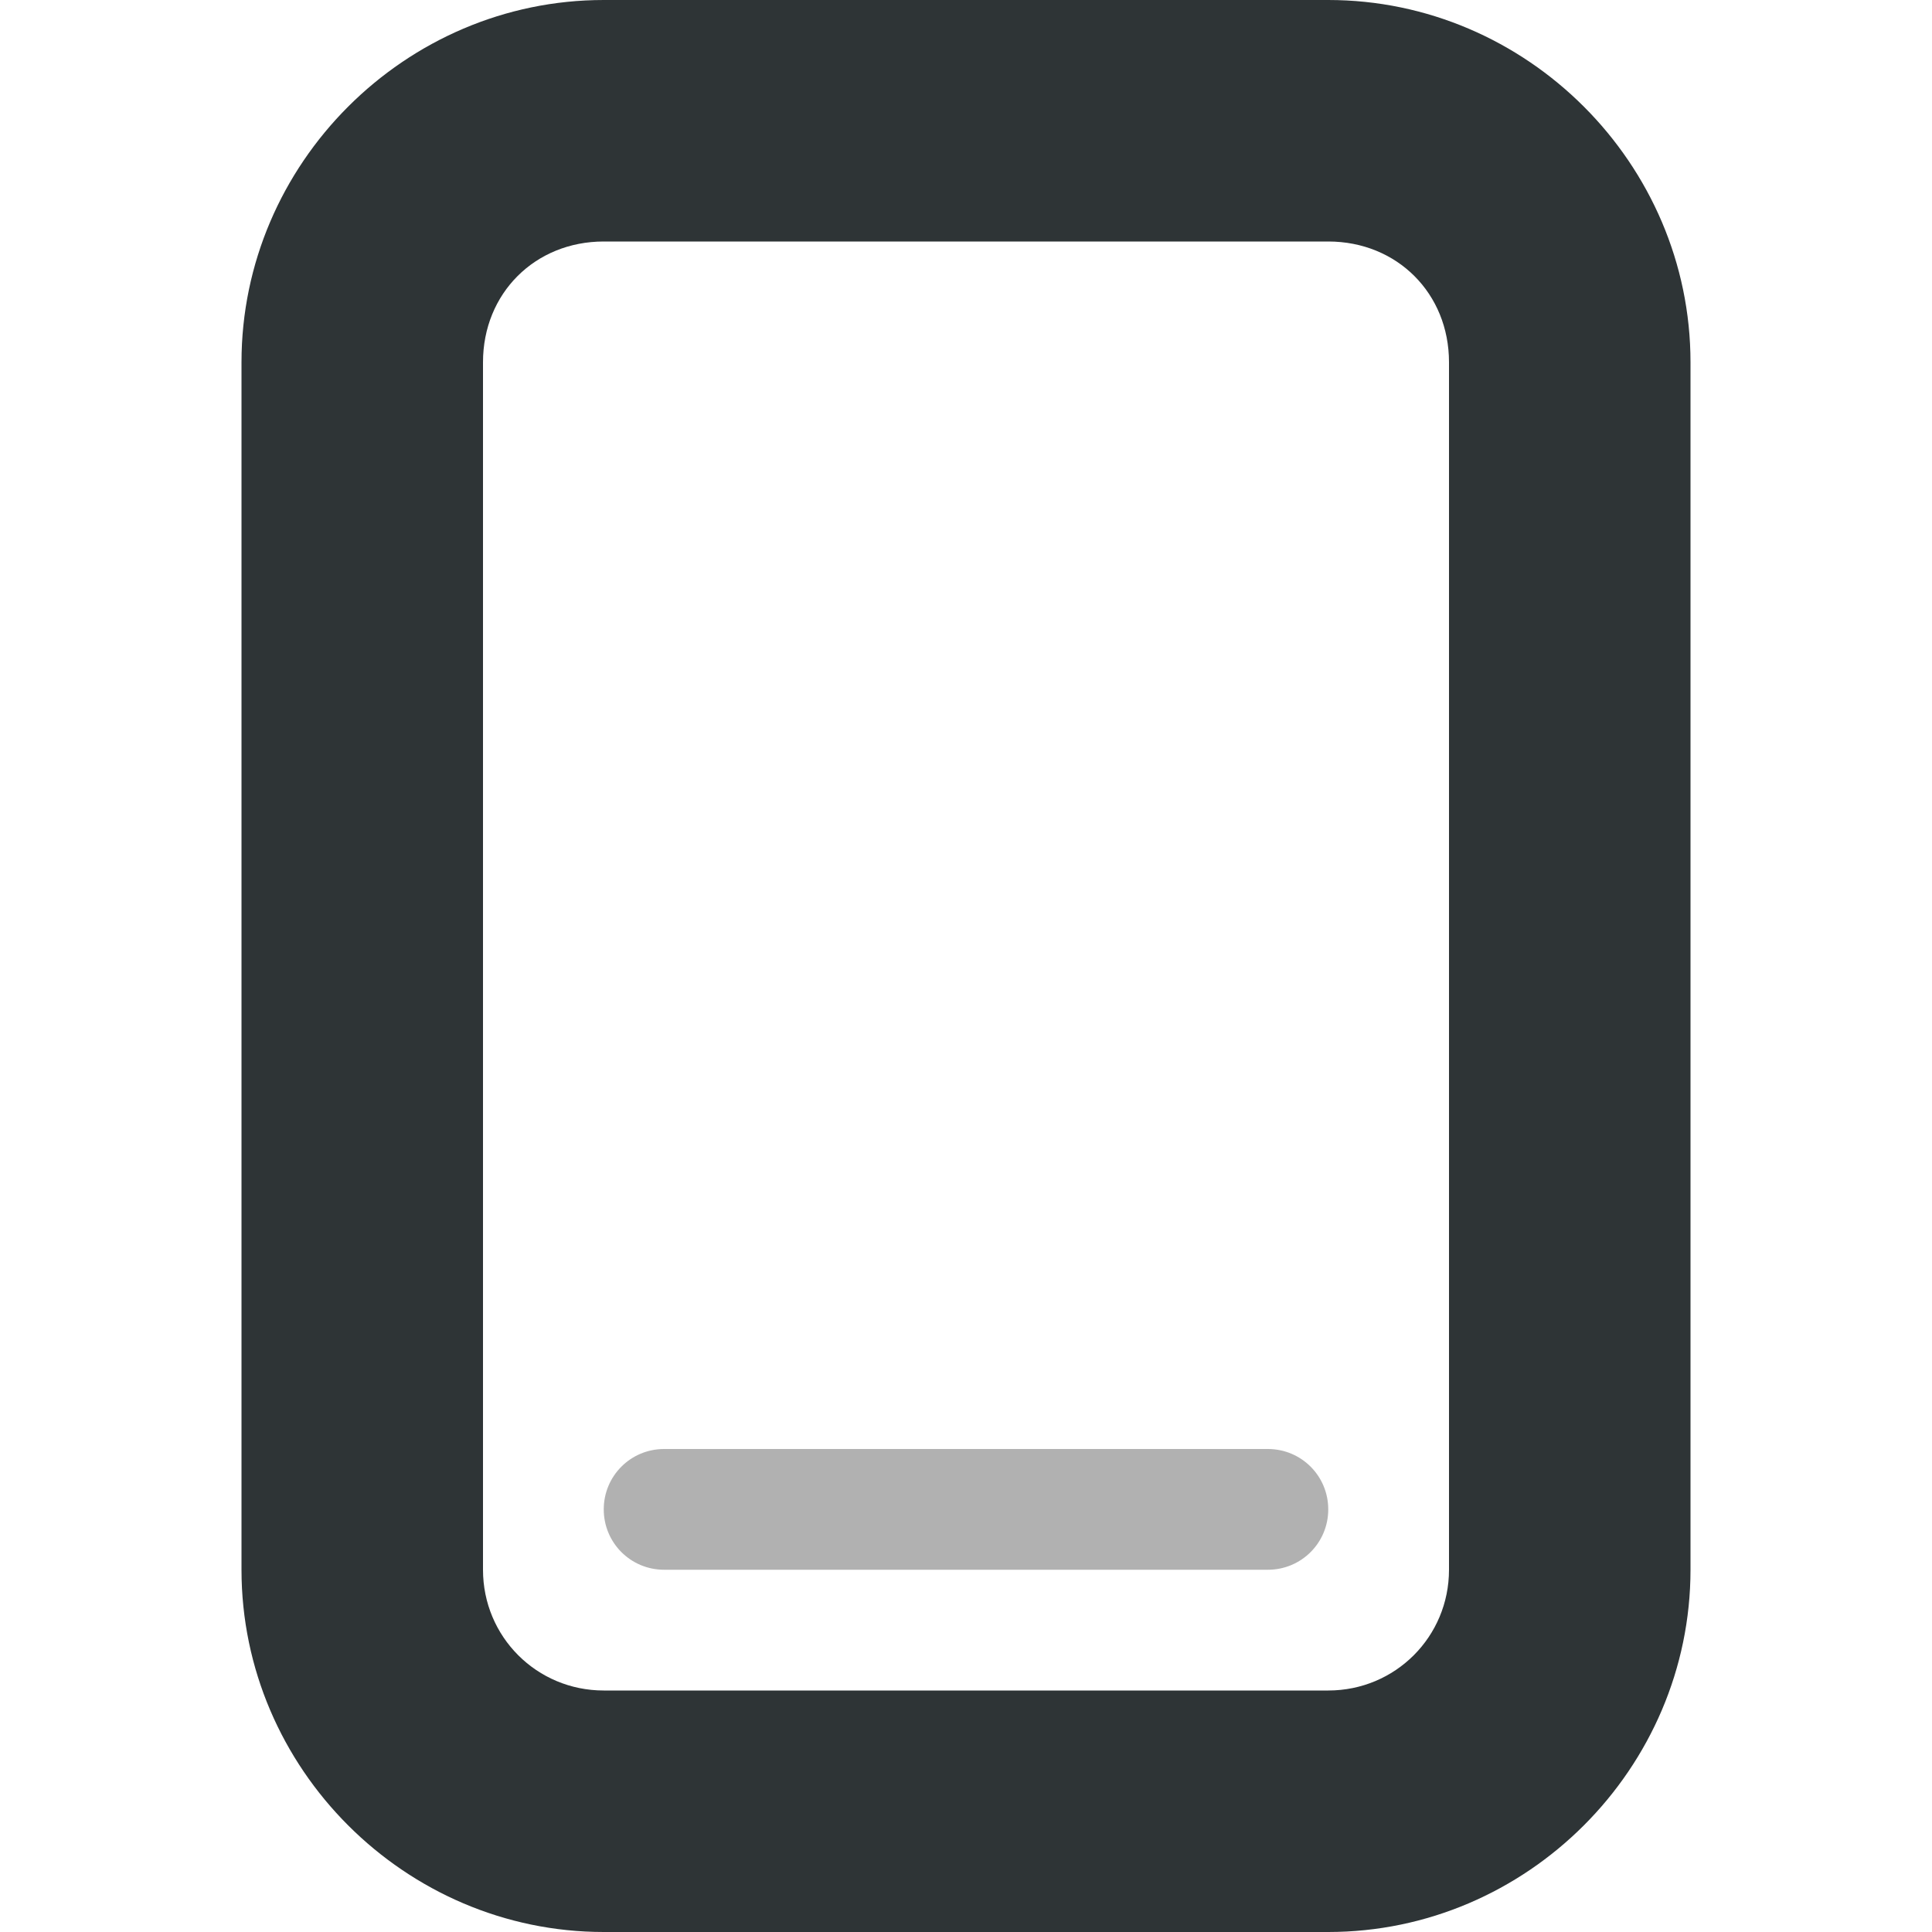
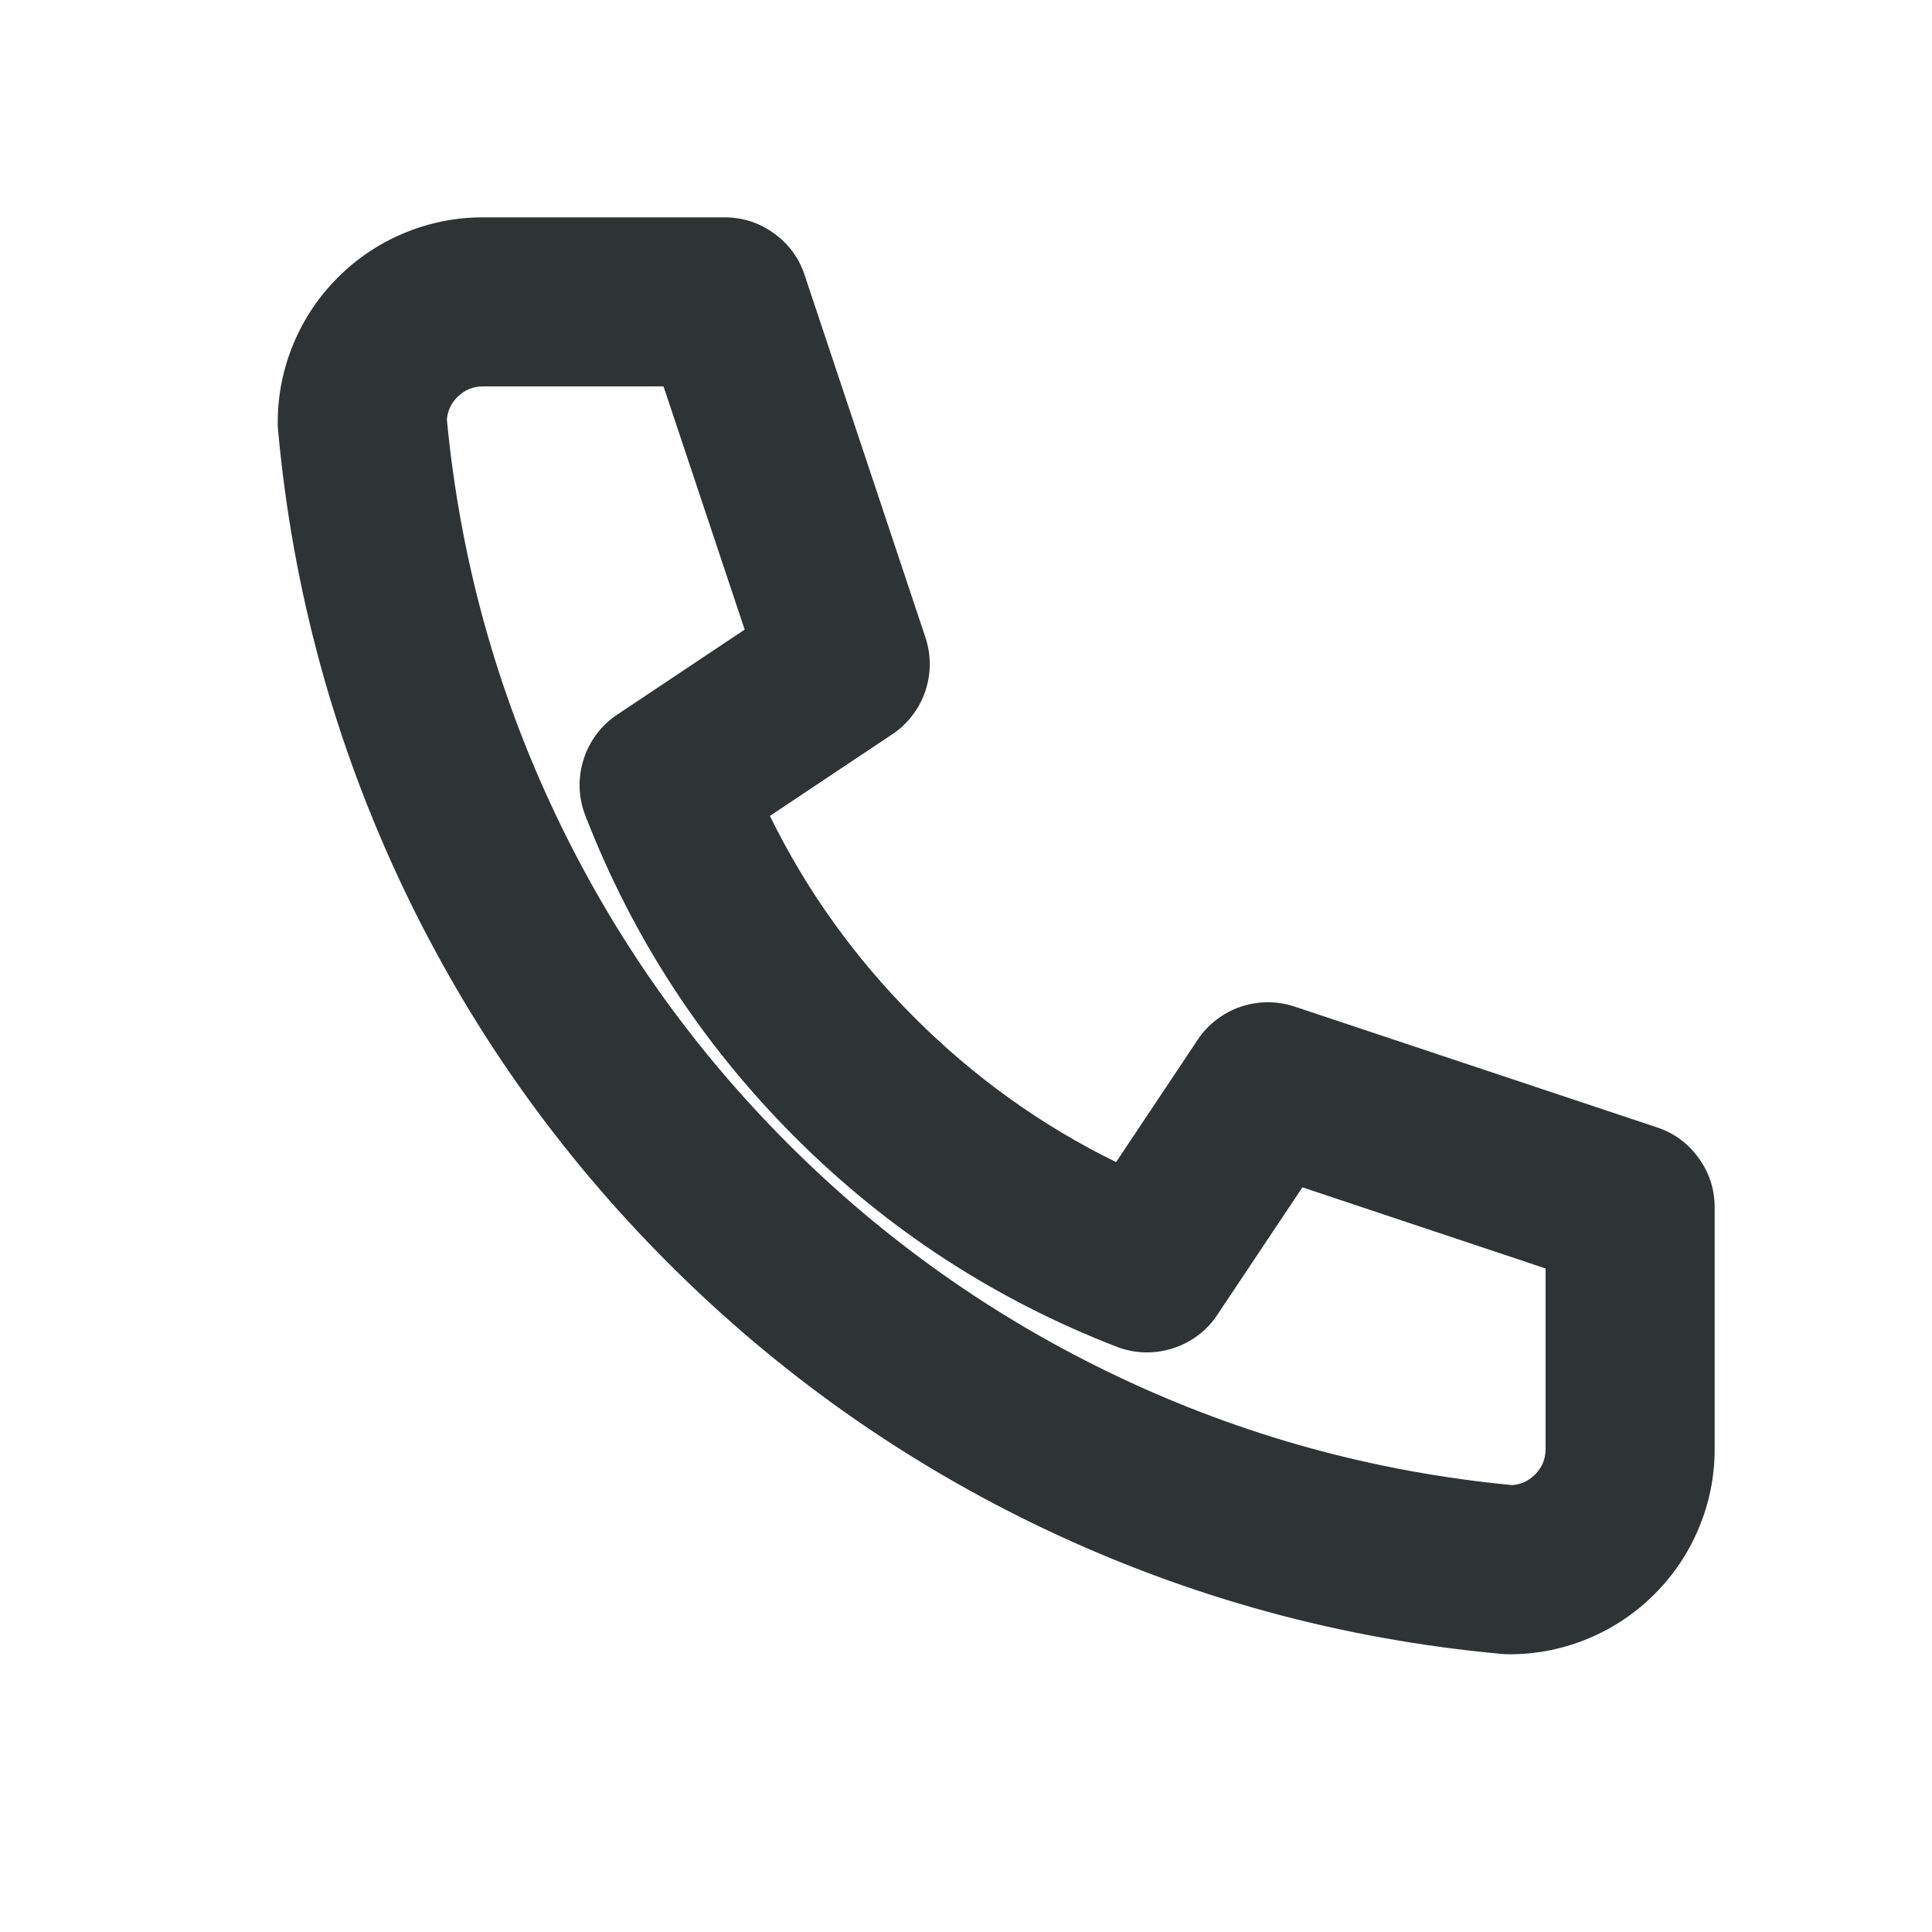
- <svg xmlns="http://www.w3.org/2000/svg" width="16px" height="16px" viewBox="0 0 16 16">
-   <path fill="#2e3436" d="M5 0C3.355 0 2 1.355 2 3v10c0 1.645 1.355 3 3 3h6c1.645 0 3-1.355 3-3V3c0-1.645-1.355-3-3-3zm0 2h6c.57 0 1 .43 1 1v10c0 .555-.445 1-1 1H5c-.555 0-1-.445-1-1V3c0-.57.43-1 1-1m0 0" />
-   <path fill="#222" fill-opacity="0.349" d="M5.5 12c-.277 0-.5.223-.5.5s.223.5.5.5h5c.277 0 .5-.223.5-.5s-.223-.5-.5-.5zm0 0" />
+ <svg xmlns="http://www.w3.org/2000/svg" width="16" height="16" viewBox="0 0 16 16">
+   <path fill="#2e3436" d="M4,1.8 L6,1.8 Q6.226,1.8 6.409,1.932 Q6.593,2.064 6.664,2.279 L7.664,5.279 Q7.7,5.388 7.7,5.503 Q7.699,5.618 7.662,5.727 Q7.625,5.836 7.554,5.927 Q7.484,6.019 7.388,6.082 L6.376,6.757 Q6.831,7.685 7.573,8.427 Q8.315,9.169 9.243,9.624 L9.918,8.612 Q9.981,8.516 10.073,8.446 Q10.164,8.375 10.273,8.338 Q10.382,8.301 10.497,8.3 Q10.612,8.3 10.721,8.336 L13.721,9.336 Q13.936,9.407 14.068,9.591 Q14.2,9.774 14.2,10 L14.2,12 Q14.2,12.345 14.066,12.662 Q13.937,12.967 13.702,13.202 Q13.467,13.437 13.162,13.566 Q12.845,13.7 12.5,13.7 Q12.468,13.7 12.436,13.697 Q10.448,13.515 8.652,12.663 Q6.907,11.833 5.537,10.463 Q4.167,9.093 3.337,7.348 Q2.485,5.552 2.303,3.564 Q2.3,3.532 2.3,3.5 Q2.3,3.155 2.434,2.838 Q2.563,2.533 2.798,2.298 Q3.033,2.063 3.338,1.934 Q3.655,1.8 4,1.8 Z M4,3.2 Q3.876,3.2 3.788,3.288 Q3.709,3.367 3.701,3.476 Q3.865,5.195 4.602,6.747 Q5.328,8.274 6.527,9.473 Q7.726,10.672 9.253,11.398 Q10.805,12.135 12.524,12.299 Q12.633,12.291 12.712,12.212 Q12.8,12.124 12.8,12 L12.8,10.505 L10.786,9.833 L10.082,10.888 Q10.016,10.988 9.921,11.059 Q9.825,11.131 9.711,11.167 Q9.597,11.203 9.478,11.2 Q9.359,11.196 9.247,11.153 Q7.732,10.566 6.583,9.417 Q5.434,8.268 4.847,6.753 Q4.804,6.641 4.8,6.522 Q4.797,6.403 4.833,6.289 Q4.869,6.175 4.941,6.079 Q5.012,5.984 5.112,5.918 L6.167,5.214 L5.495,3.2 L4,3.2 Z" />
</svg>
